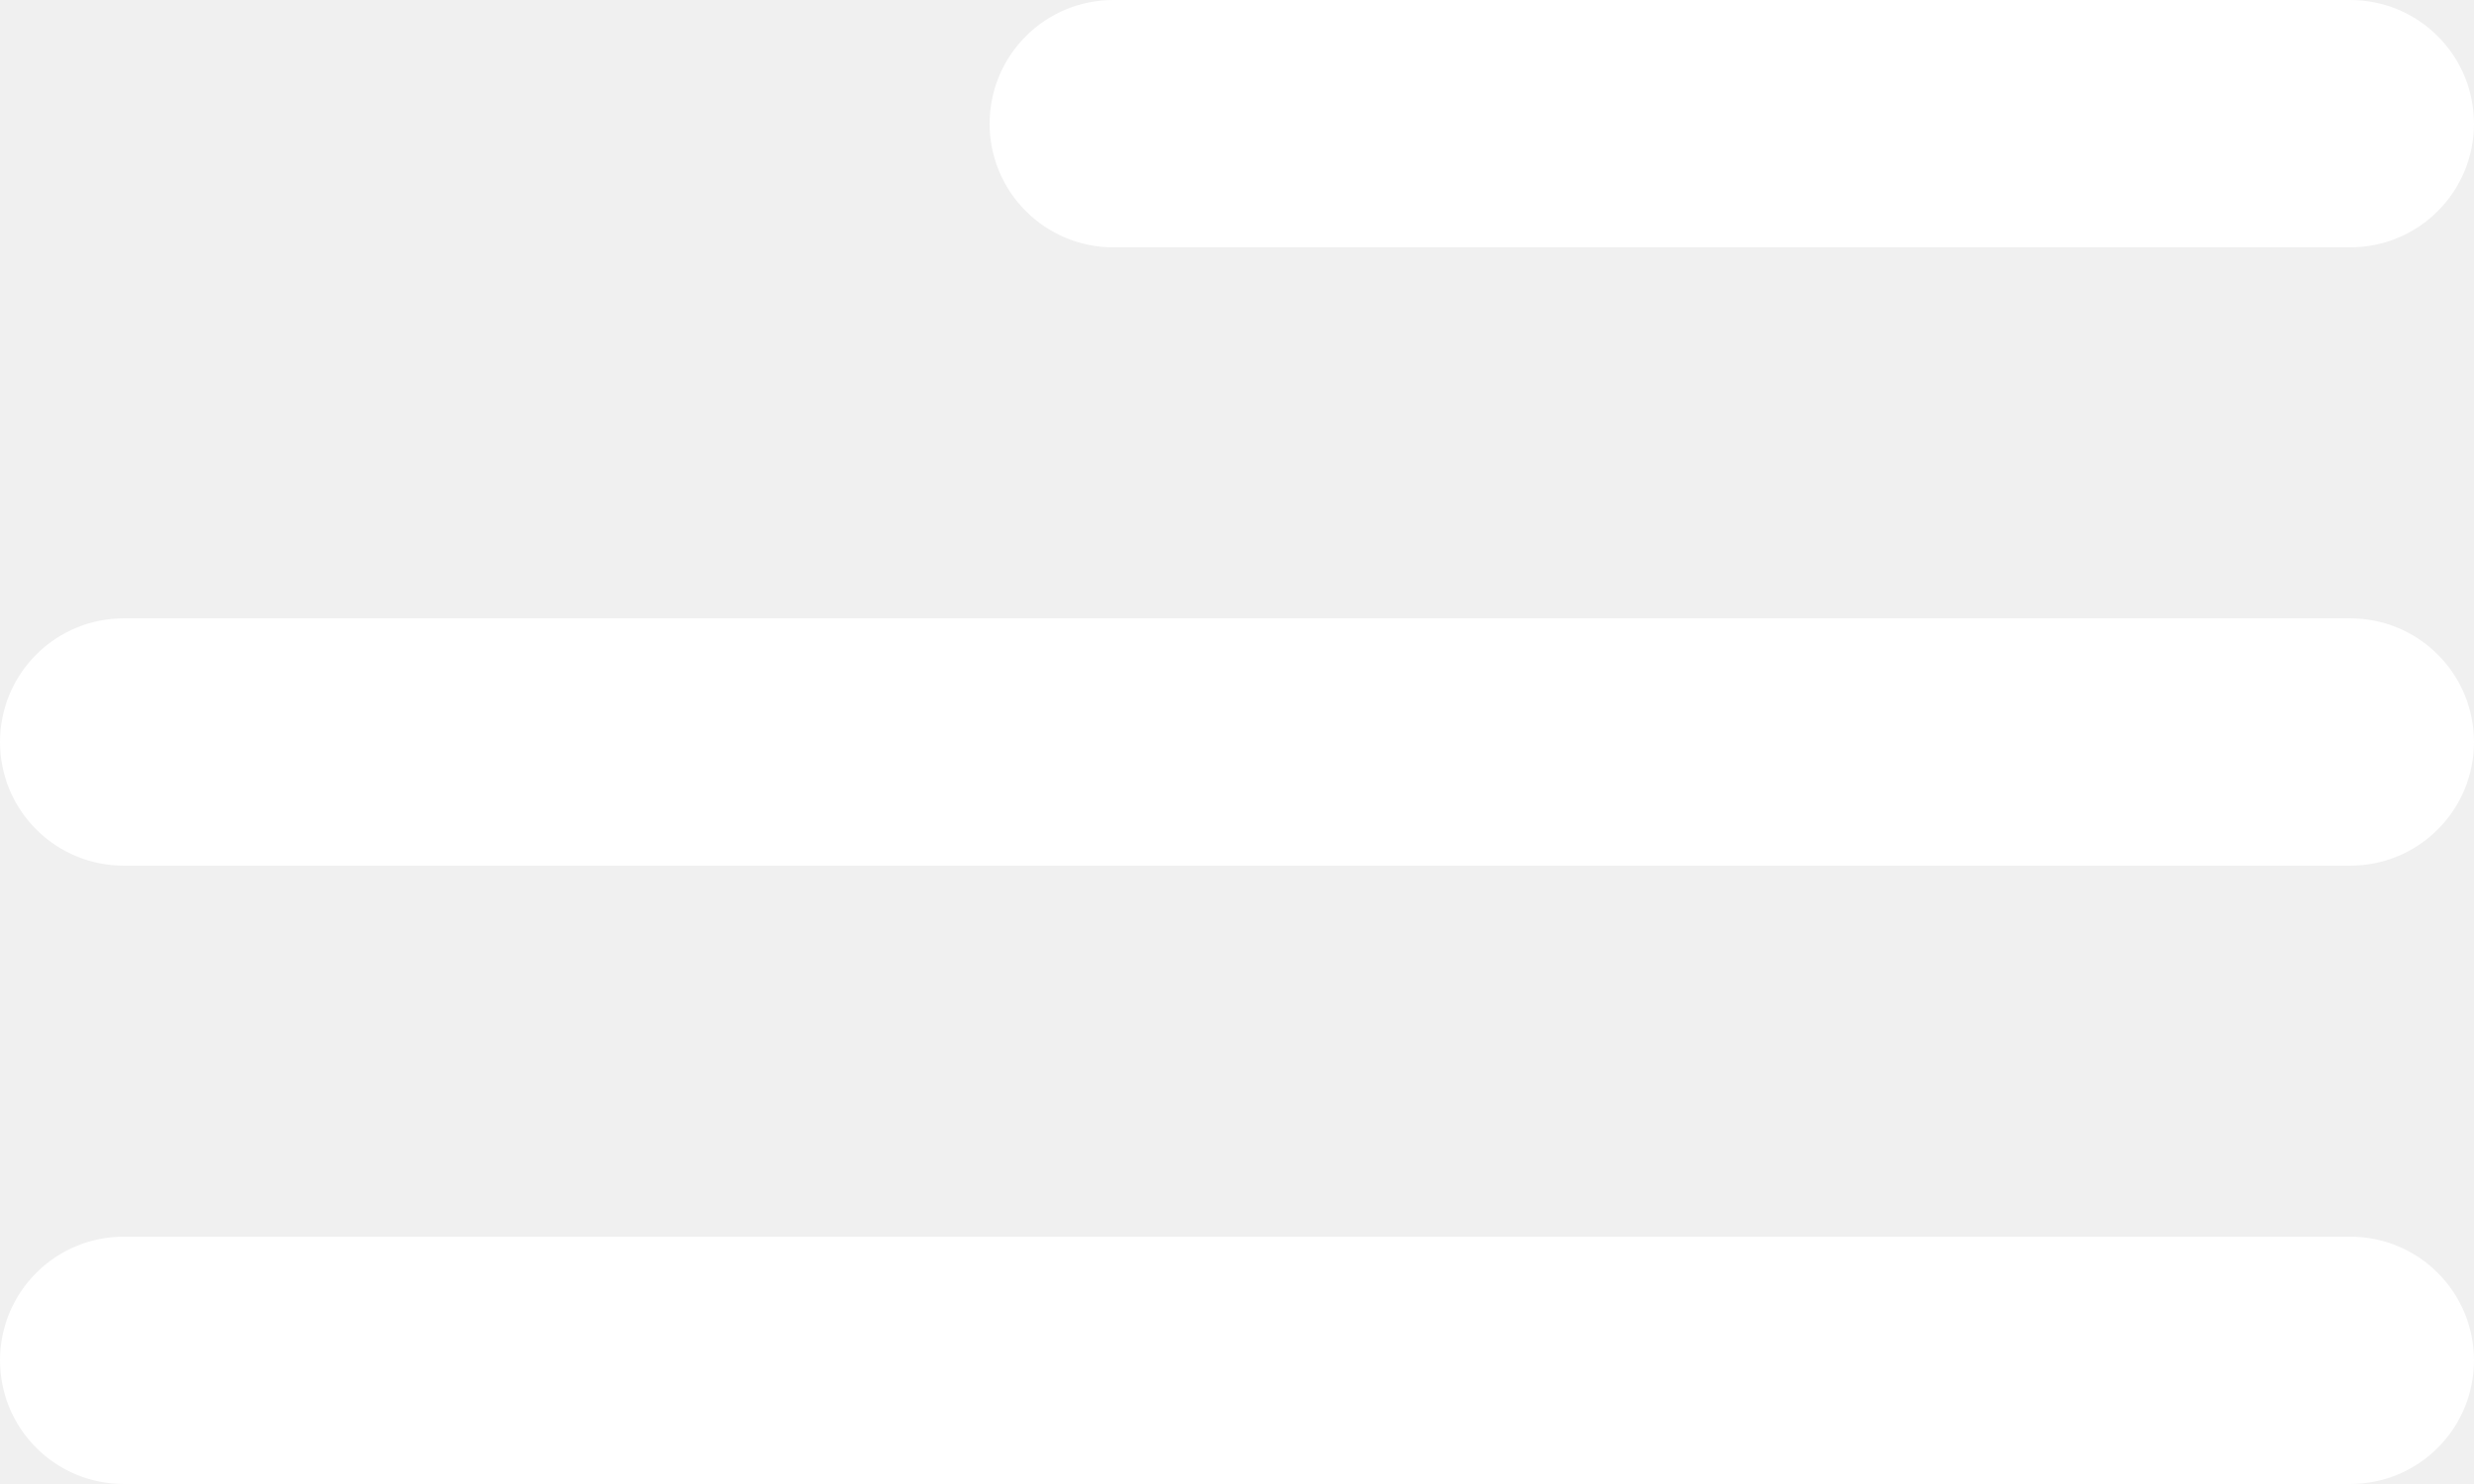
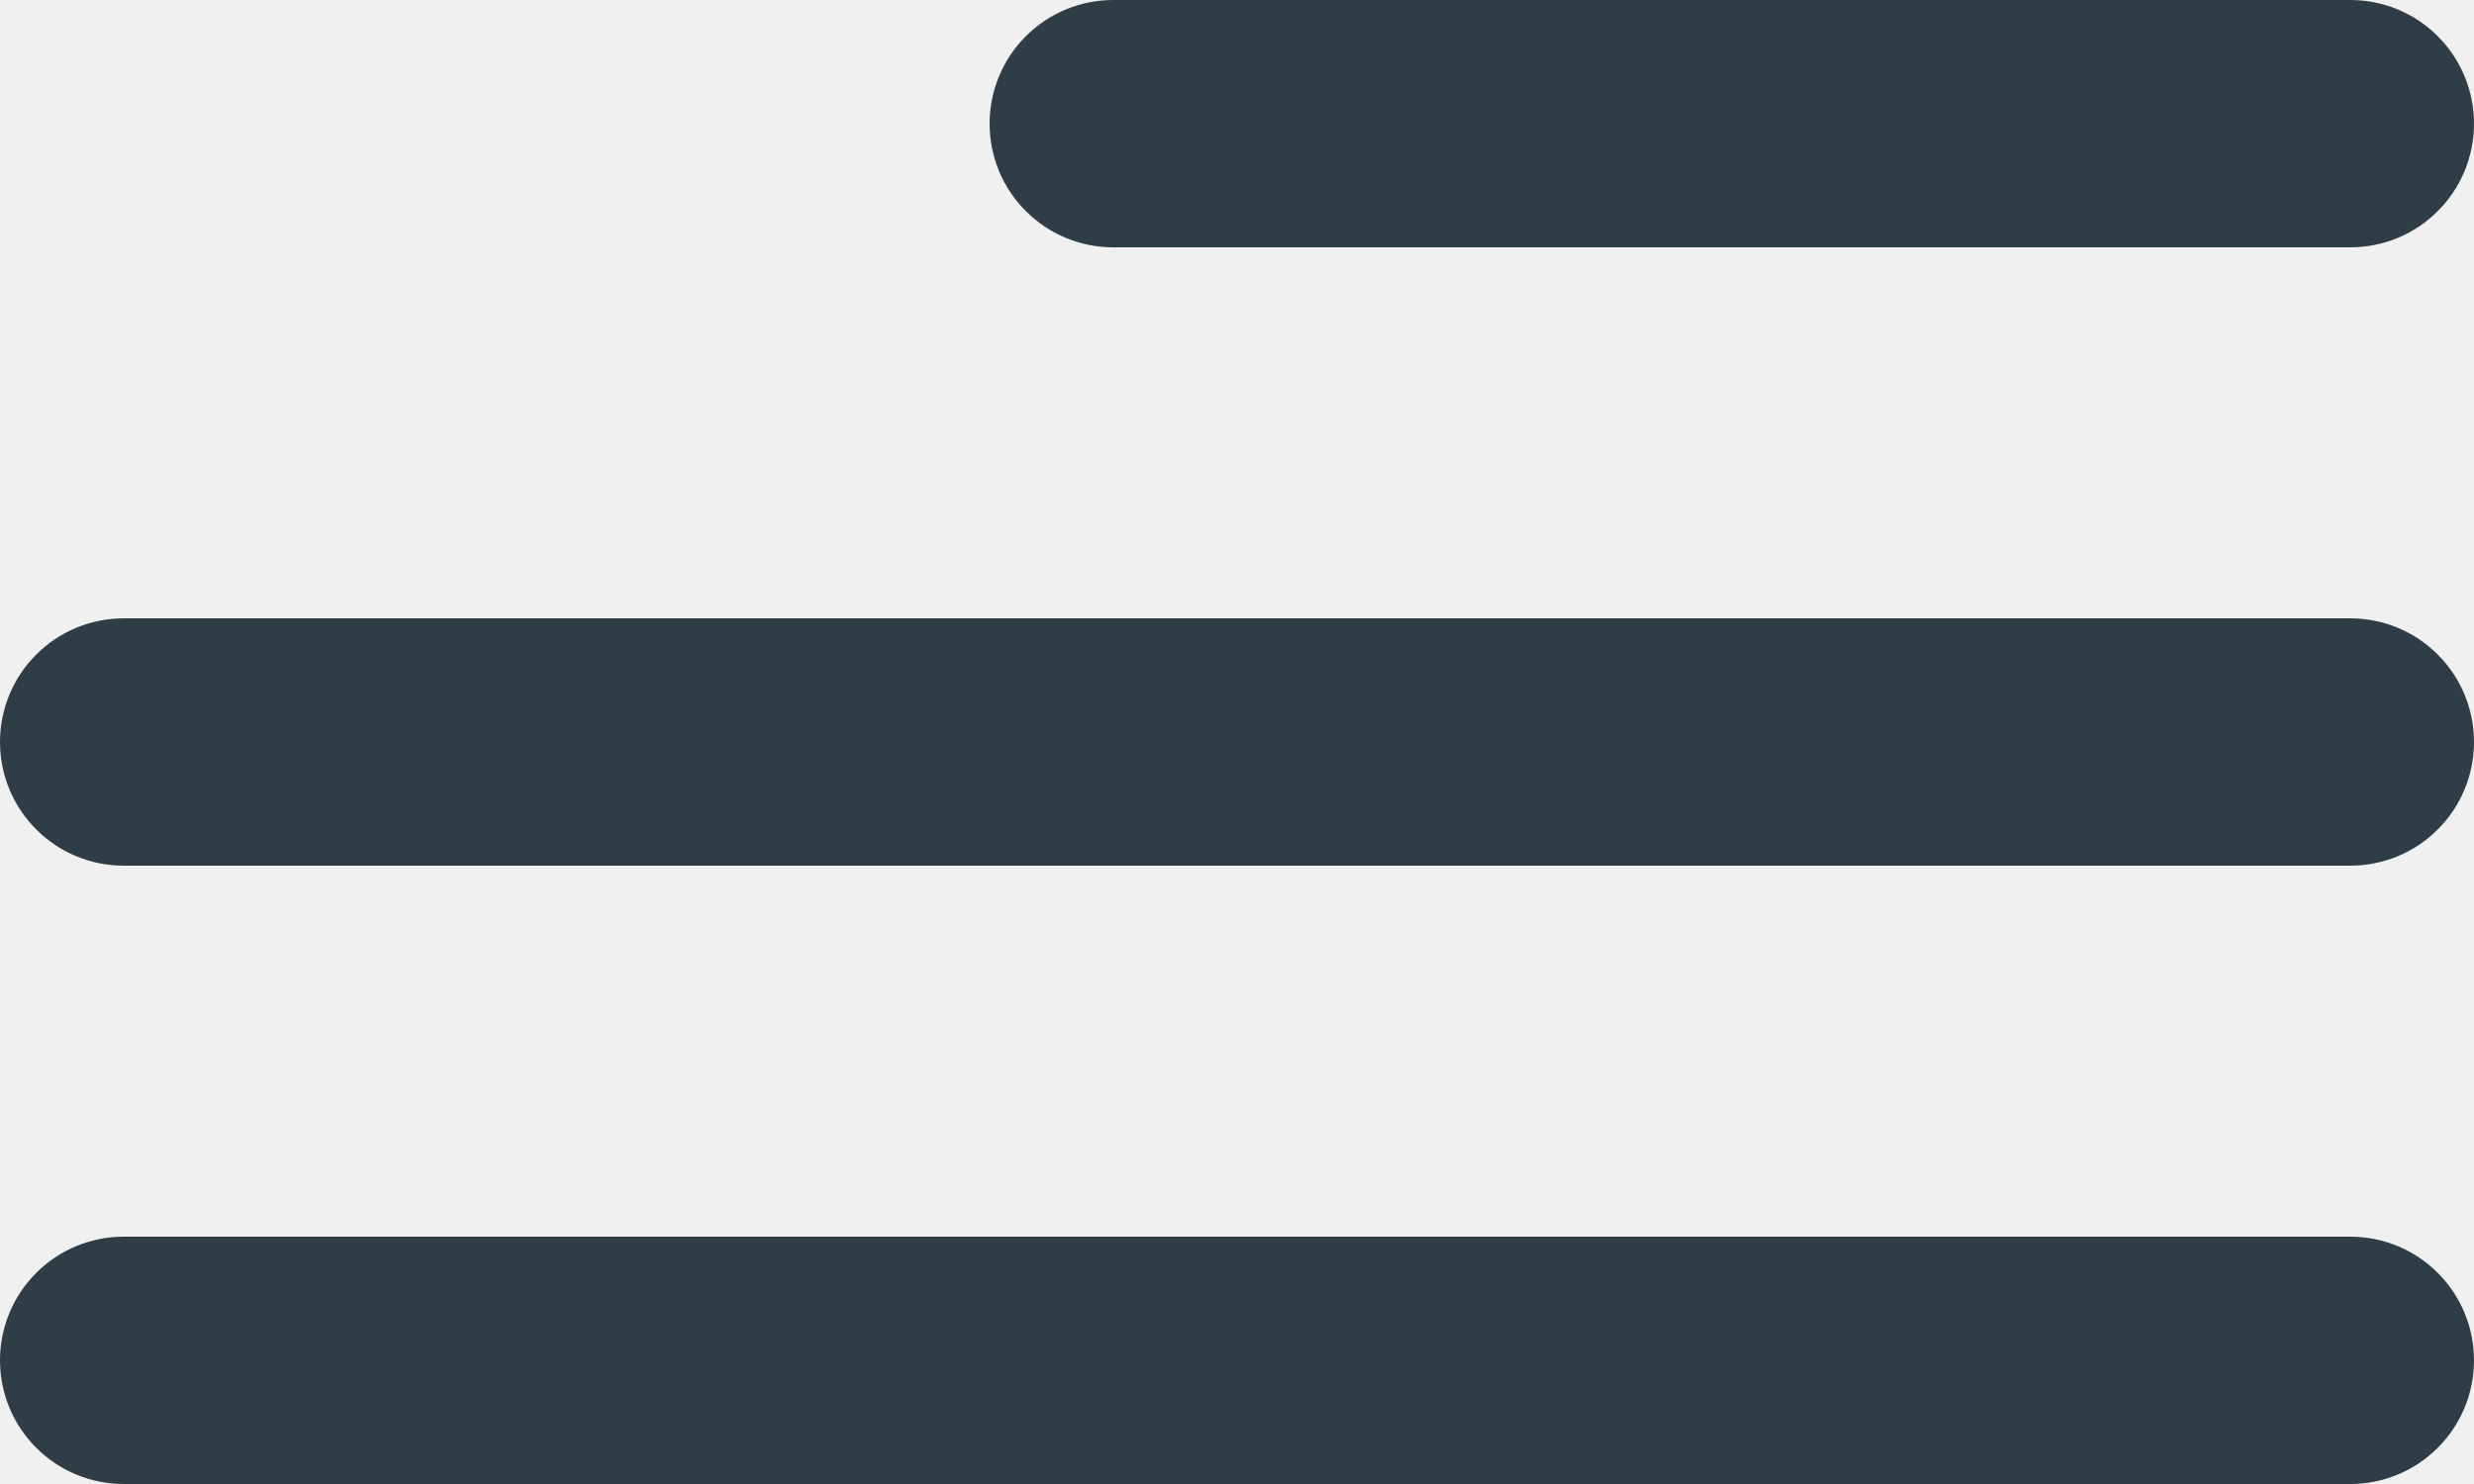
<svg xmlns="http://www.w3.org/2000/svg" width="20" height="12" viewBox="0 0 20 12" fill="#FFF">
-   <path d="M9 2L19 2C19.265 2 19.52 1.895 19.707 1.707C19.895 1.52 20 1.265 20 1C20 0.735 19.895 0.48 19.707 0.293C19.52 0.105 19.265 0 19 0L9 0C8.735 0 8.48 0.105 8.293 0.293C8.105 0.48 8 0.735 8 1C8 1.265 8.105 1.52 8.293 1.707C8.48 1.895 8.735 2 9 2ZM19 10L1 10C0.735 10 0.48 10.105 0.293 10.293C0.105 10.48 0 10.735 0 11C0 11.265 0.105 11.52 0.293 11.707C0.48 11.895 0.735 12 1 12L19 12C19.265 12 19.52 11.895 19.707 11.707C19.895 11.52 20 11.265 20 11C20 10.735 19.895 10.48 19.707 10.293C19.52 10.105 19.265 10 19 10V10ZM1 7L19 7C19.265 7 19.52 6.895 19.707 6.707C19.895 6.52 20 6.265 20 6C20 5.735 19.895 5.48 19.707 5.293C19.52 5.105 19.265 5 19 5L1 5C0.735 5 0.48 5.105 0.293 5.293C0.105 5.48 0 5.735 0 6C0 6.265 0.105 6.52 0.293 6.707C0.48 6.895 0.735 7 1 7Z" fill="#FFFFFF" />
+   <path d="M9 2L19 2C19.265 2 19.52 1.895 19.707 1.707C19.895 1.52 20 1.265 20 1C20 0.735 19.895 0.48 19.707 0.293C19.52 0.105 19.265 0 19 0L9 0C8.735 0 8.48 0.105 8.293 0.293C8.105 0.48 8 0.735 8 1C8 1.265 8.105 1.52 8.293 1.707C8.48 1.895 8.735 2 9 2ZM19 10L1 10C0.735 10 0.48 10.105 0.293 10.293C0.105 10.48 0 10.735 0 11C0 11.265 0.105 11.52 0.293 11.707C0.48 11.895 0.735 12 1 12L19 12C19.265 12 19.52 11.895 19.707 11.707C19.895 11.52 20 11.265 20 11C20 10.735 19.895 10.48 19.707 10.293C19.52 10.105 19.265 10 19 10V10ZM1 7L19 7C19.265 7 19.52 6.895 19.707 6.707C19.895 6.52 20 6.265 20 6C20 5.735 19.895 5.48 19.707 5.293C19.52 5.105 19.265 5 19 5L1 5C0.735 5 0.48 5.105 0.293 5.293C0.105 5.48 0 5.735 0 6C0 6.265 0.105 6.52 0.293 6.707C0.48 6.895 0.735 7 1 7Z" fill="#2f3e46" />
</svg>
